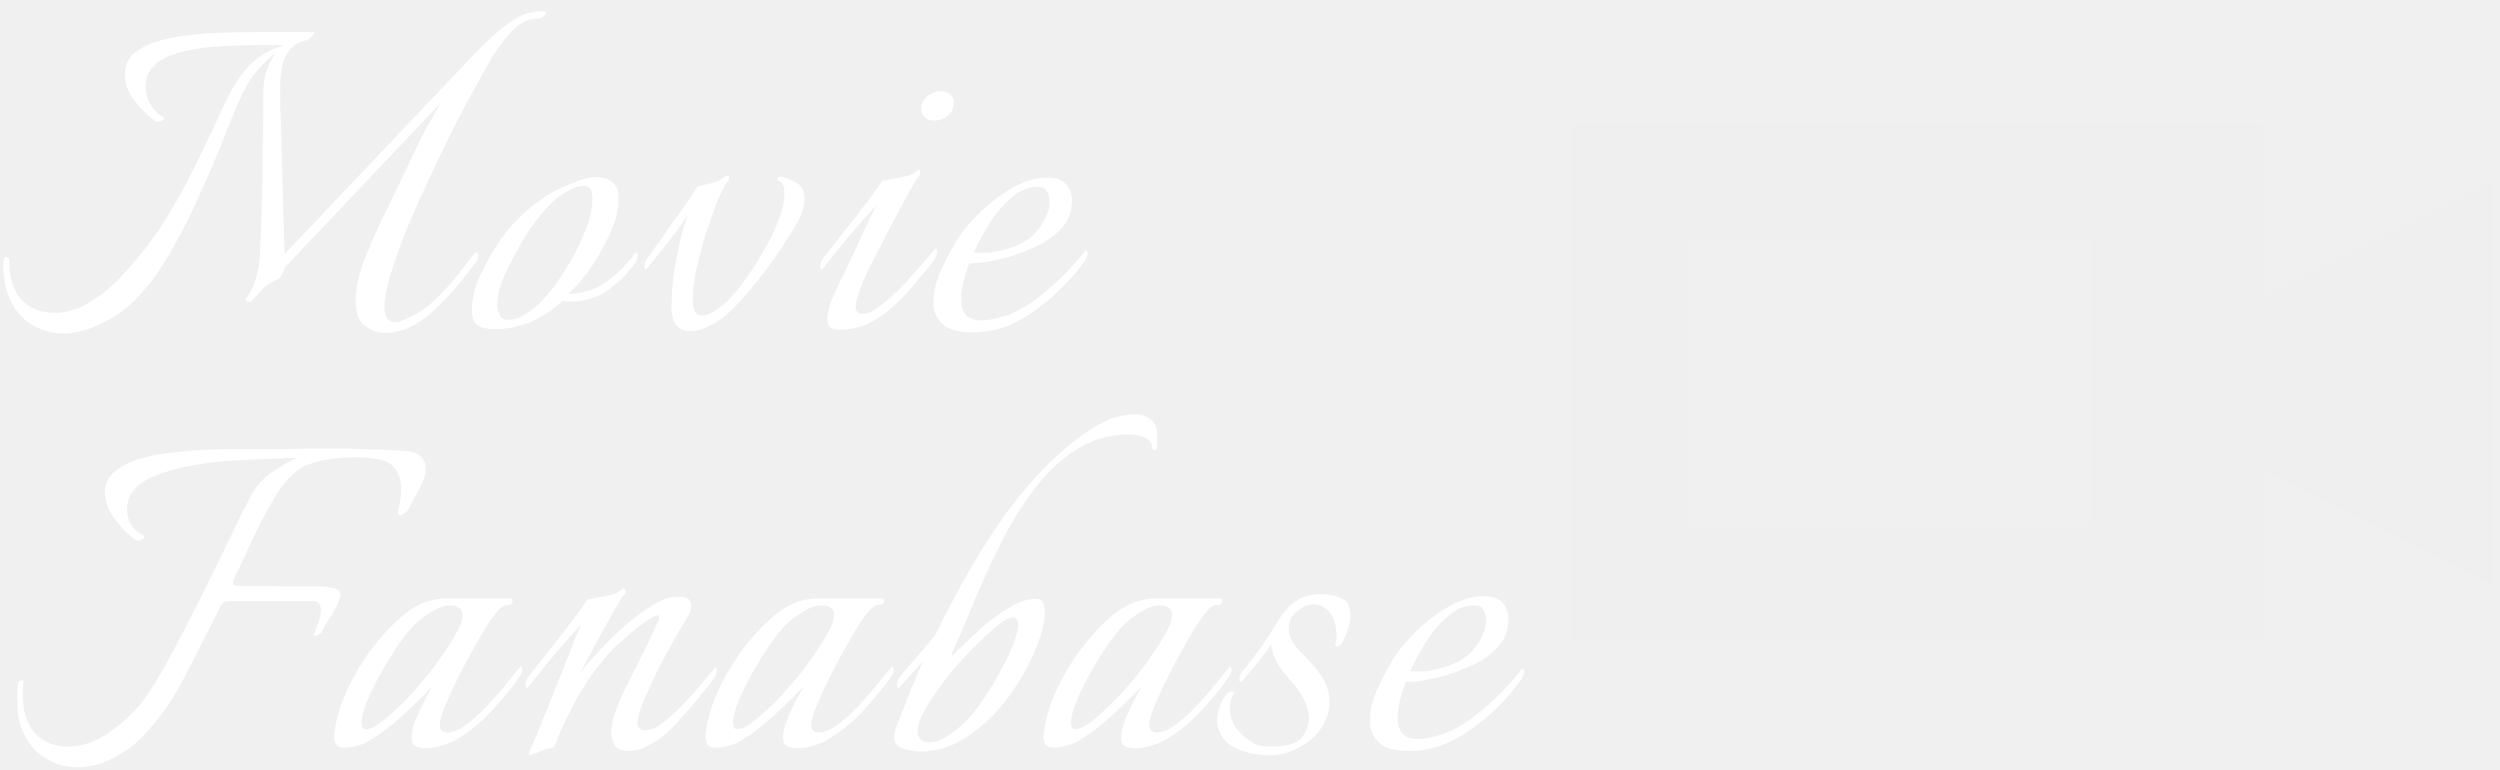
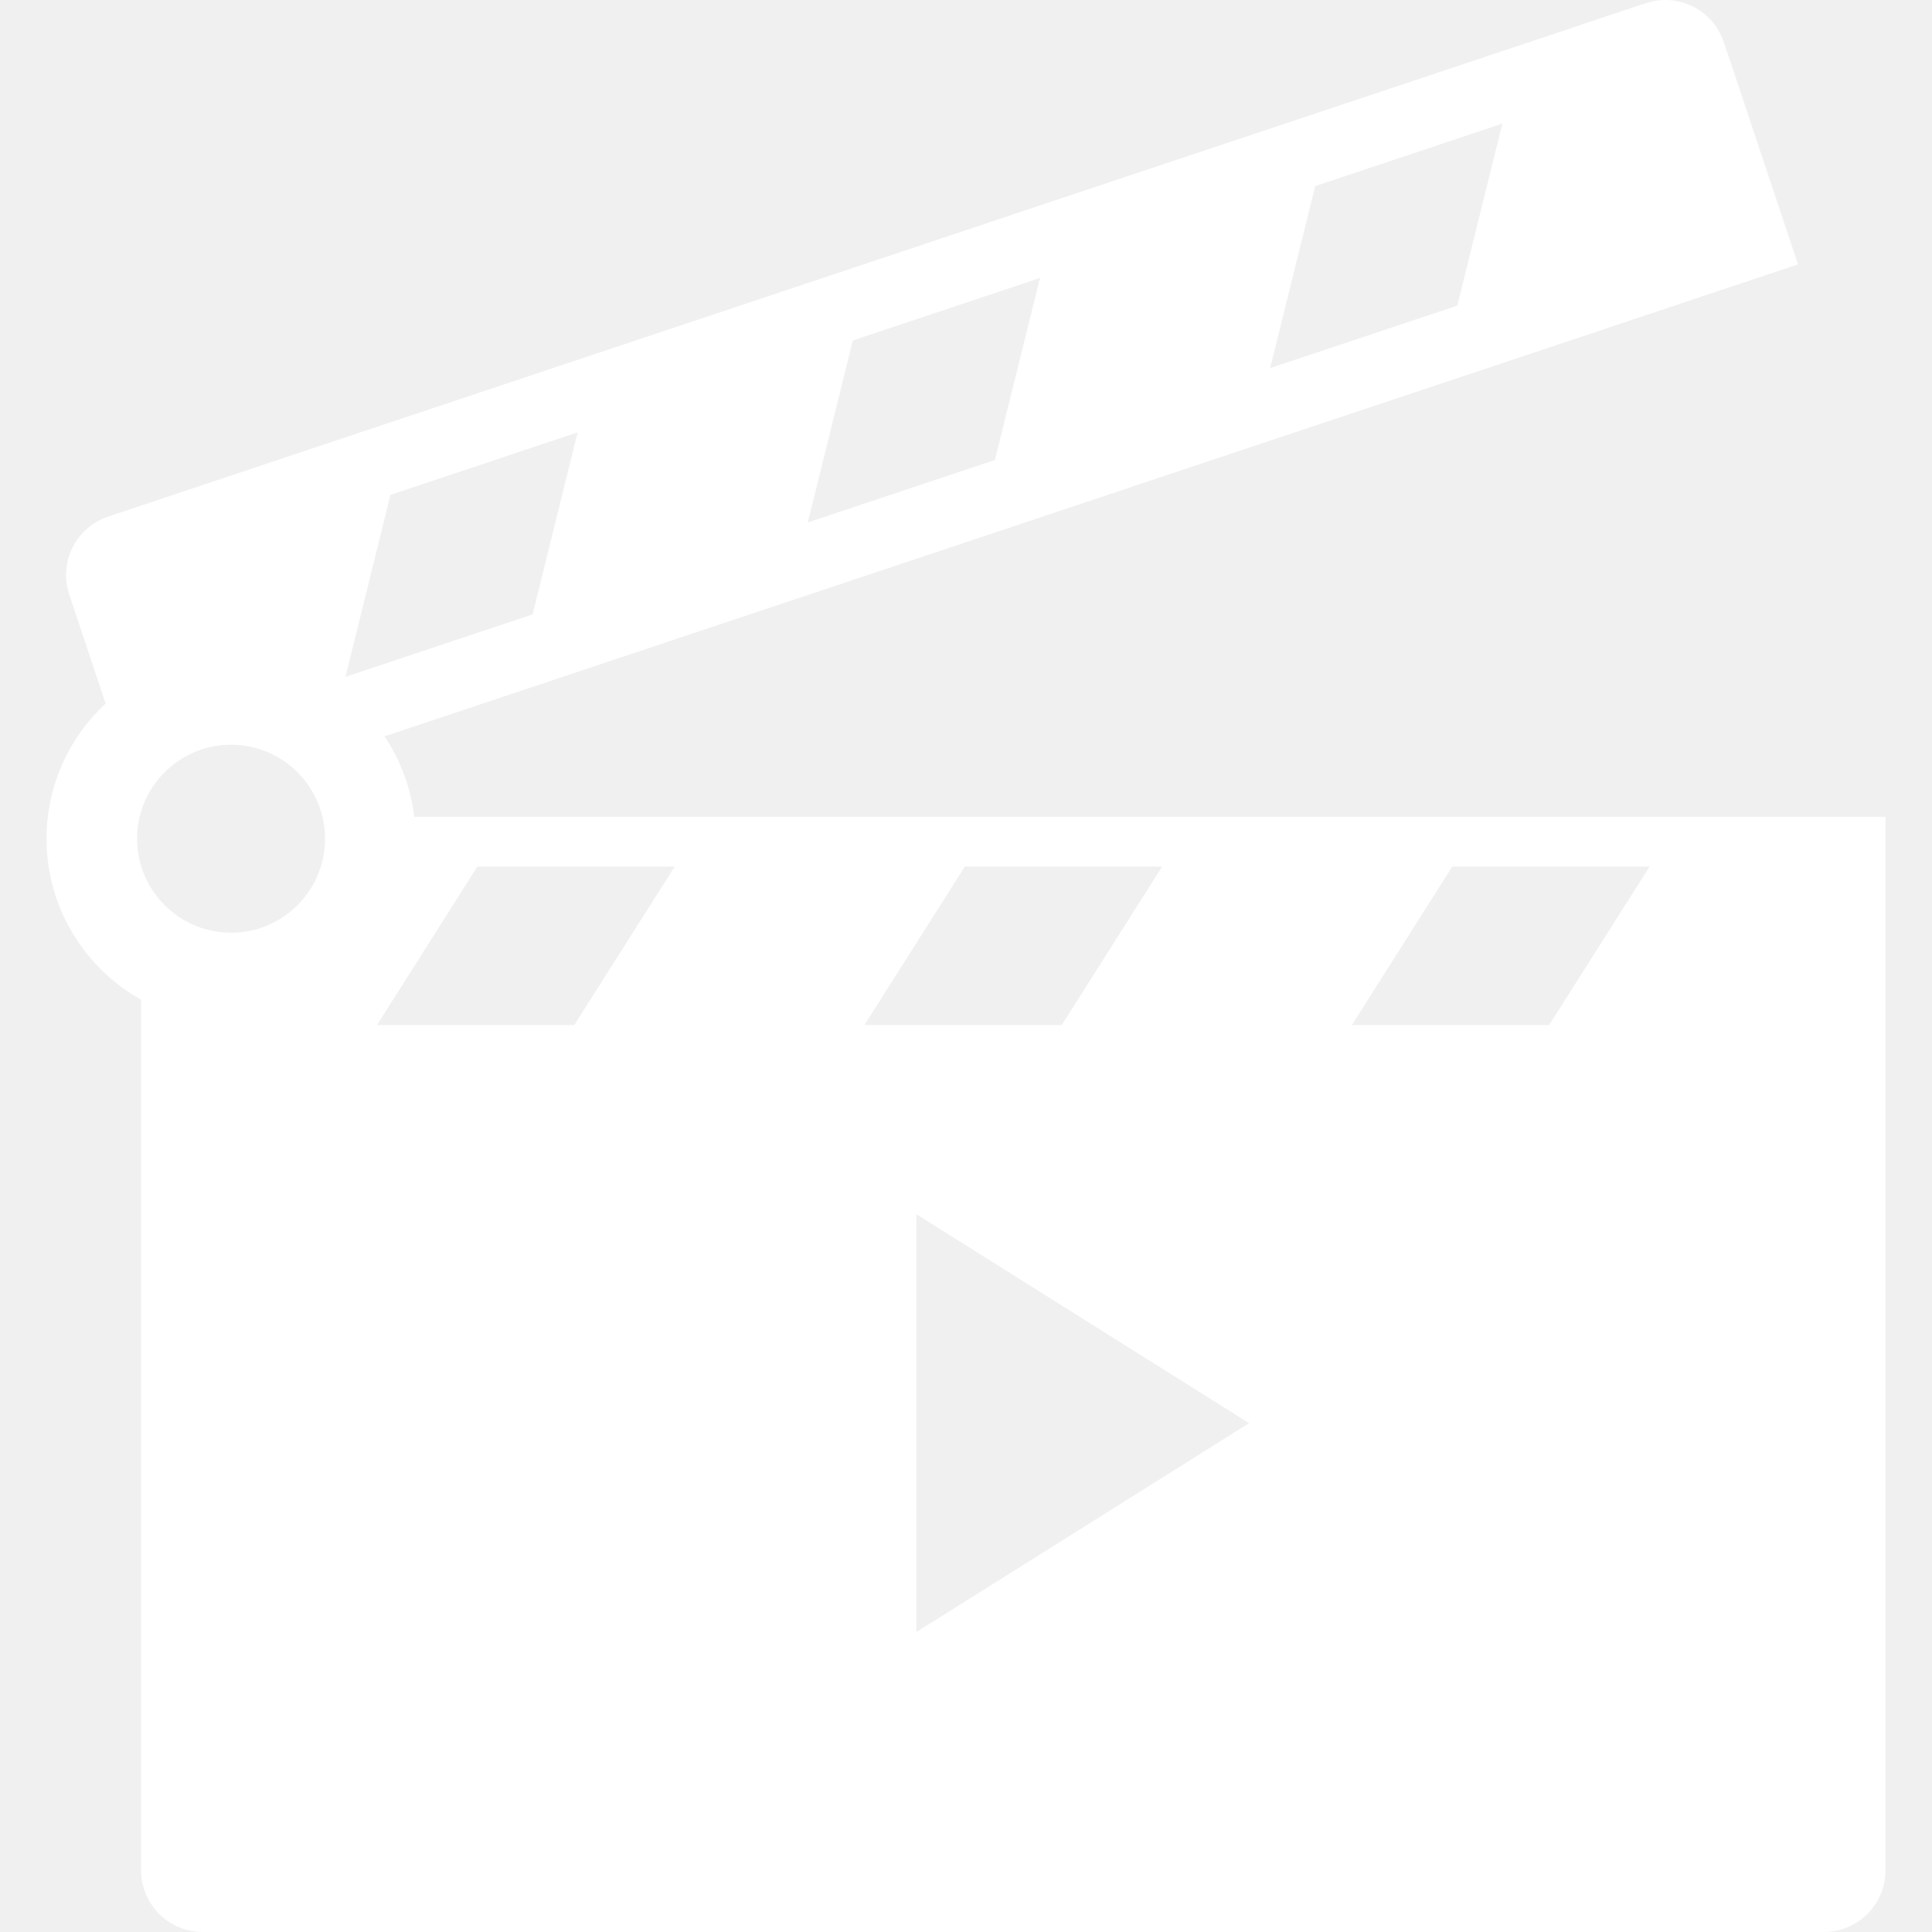
- <svg xmlns="http://www.w3.org/2000/svg" width="221" height="68" viewBox="0 0 221 68" fill="none">
-   <path d="M200.022 26.255V11H139V56.766H200.022V41.511L220.362 51.681V16.085L200.022 26.255ZM184.766 46.596H149.17V21.17H184.766V46.596Z" fill="#EFEFEF" />
-   <path d="M5.568 29.48C4.576 29.48 3.632 29.208 2.736 28.664C1.84 28.088 1.168 27.224 0.72 26.072C0.56 25.656 0.448 25.224 0.384 24.776C0.32 24.296 0.288 23.832 0.288 23.384C0.288 22.936 0.368 22.712 0.528 22.712C0.72 22.712 0.816 22.84 0.816 23.096C0.816 24.6 1.184 25.736 1.92 26.504C2.688 27.272 3.632 27.656 4.752 27.656C5.872 27.656 6.944 27.336 7.968 26.696C9.024 26.056 10 25.24 10.896 24.248C12.368 22.648 13.616 21.032 14.64 19.4C15.664 17.736 16.592 16.04 17.424 14.312C18.288 12.552 19.152 10.728 20.016 8.84C20.56 7.688 21.232 6.68 22.032 5.816C22.864 4.952 23.856 4.36 25.008 4.04L25.056 3.992H22.416C21.296 3.992 20.112 4.04 18.864 4.136C17.616 4.232 16.48 4.44 15.456 4.76C14.464 5.08 13.744 5.56 13.296 6.2C13.008 6.616 12.864 7.096 12.864 7.64C12.864 8.184 13.008 8.712 13.296 9.224C13.584 9.736 13.952 10.104 14.4 10.328C14.464 10.392 14.496 10.44 14.496 10.472C14.496 10.536 14.416 10.616 14.256 10.712C14.128 10.776 13.984 10.792 13.824 10.76C13.568 10.6 13.248 10.344 12.864 9.992C12.48 9.608 12.128 9.208 11.808 8.792C11.52 8.376 11.328 8.024 11.232 7.736C11.104 7.352 11.04 6.968 11.04 6.584C11.04 5.816 11.312 5.192 11.856 4.712C12.432 4.232 13.168 3.864 14.064 3.608C14.96 3.352 15.92 3.176 16.944 3.08C18 2.952 19.008 2.888 19.968 2.888C20.96 2.856 21.808 2.84 22.512 2.84H27.696C27.76 2.84 27.792 2.856 27.792 2.888C27.792 2.984 27.68 3.128 27.456 3.32C27.264 3.48 27.136 3.56 27.072 3.56C26.272 3.72 25.68 4.152 25.296 4.856C24.912 5.528 24.736 6.616 24.768 8.12C24.768 8.12 24.768 8.472 24.768 9.176C24.8 9.88 24.832 10.792 24.864 11.912C24.896 13.032 24.928 14.232 24.96 15.512C24.992 16.792 25.024 18.024 25.056 19.208C25.088 20.392 25.12 21.384 25.152 22.184V22.472L41.808 4.904C42.864 3.784 43.904 2.84 44.928 2.072C45.984 1.272 47.072 0.92 48.192 1.016C48.224 1.016 48.24 1.032 48.24 1.064C48.272 1.064 48.288 1.064 48.288 1.064C48.288 1.16 48.224 1.272 48.096 1.4C47.968 1.528 47.824 1.608 47.664 1.64C46.832 1.608 46.08 1.928 45.408 2.6C44.736 3.272 44.112 4.072 43.536 5C43.248 5.48 42.816 6.248 42.24 7.304C41.664 8.328 41.008 9.544 40.272 10.952C39.568 12.36 38.848 13.848 38.112 15.416C37.376 16.984 36.688 18.52 36.048 20.024C35.44 21.528 34.944 22.904 34.56 24.152C34.176 25.368 33.984 26.36 33.984 27.128C33.984 28.024 34.288 28.472 34.896 28.472C35.152 28.472 35.424 28.408 35.712 28.28C36.128 28.12 36.592 27.88 37.104 27.56C37.616 27.24 38.08 26.872 38.496 26.456C39.328 25.656 40.064 24.84 40.704 24.008C41.344 23.144 41.728 22.648 41.856 22.52C41.952 22.392 42.032 22.328 42.096 22.328C42.224 22.328 42.288 22.424 42.288 22.616C42.288 22.808 42.224 22.984 42.096 23.144C41.84 23.464 41.408 24.024 40.8 24.824C40.192 25.592 39.472 26.376 38.64 27.176C37.84 27.976 36.976 28.584 36.048 29C35.76 29.128 35.456 29.224 35.136 29.288C34.816 29.384 34.496 29.432 34.176 29.432C33.472 29.432 32.832 29.224 32.256 28.808C31.712 28.36 31.44 27.624 31.44 26.6C31.44 25.608 31.664 24.488 32.112 23.24C32.592 21.96 33.12 20.728 33.696 19.544C34.304 18.328 34.8 17.304 35.184 16.472C35.6 15.608 36.128 14.504 36.768 13.16C37.408 11.816 38.144 10.456 38.976 9.08L25.152 23.672C25.12 23.928 25.008 24.184 24.816 24.44C24.624 24.664 24.32 24.856 23.904 25.016C23.68 25.112 23.376 25.368 22.992 25.784C22.608 26.2 22.352 26.488 22.224 26.648C22.224 26.68 22.176 26.696 22.08 26.696C21.984 26.696 21.888 26.664 21.792 26.6C21.696 26.536 21.664 26.488 21.696 26.456C22.528 25.4 22.96 23.944 22.992 22.088L23.04 20.936C23.104 19.592 23.152 18.184 23.184 16.712C23.216 15.208 23.232 13.816 23.232 12.536C23.264 11.224 23.28 10.168 23.28 9.368C23.28 8.536 23.28 8.12 23.28 8.12C23.28 7.352 23.392 6.68 23.616 6.104C23.84 5.528 24.112 5.032 24.432 4.616C23.888 5.032 23.36 5.528 22.848 6.104C22.336 6.68 21.904 7.32 21.552 8.024C21.072 9.016 20.528 10.296 19.92 11.864C19.312 13.432 18.608 15.096 17.808 16.856C17.04 18.616 16.176 20.344 15.216 22.04C14.288 23.704 13.248 25.144 12.096 26.36C11.296 27.224 10.272 27.96 9.024 28.568C7.808 29.176 6.656 29.48 5.568 29.48ZM43.684 29.096C43.172 29.096 42.708 29 42.292 28.808C41.908 28.584 41.716 28.12 41.716 27.416C41.716 26.296 42.004 25.176 42.58 24.056C43.156 22.904 43.748 21.896 44.356 21.032C44.9 20.296 45.508 19.608 46.18 18.968C46.884 18.296 47.636 17.72 48.436 17.24C48.948 16.92 49.636 16.584 50.5 16.232C51.396 15.848 52.148 15.656 52.756 15.656C53.268 15.656 53.716 15.8 54.1 16.088C54.484 16.344 54.676 16.824 54.676 17.528C54.676 18.616 54.388 19.736 53.812 20.888C53.268 22.008 52.692 23 52.084 23.864C51.796 24.248 51.508 24.616 51.22 24.968C50.932 25.288 50.612 25.624 50.26 25.976C51.444 25.976 52.532 25.64 53.524 24.968C54.516 24.264 55.38 23.416 56.116 22.424L56.212 22.328C56.308 22.328 56.356 22.424 56.356 22.616C56.356 22.84 56.292 23.048 56.164 23.24C55.524 24.136 54.724 24.936 53.764 25.64C52.804 26.312 51.716 26.648 50.5 26.648C50.372 26.648 50.244 26.648 50.116 26.648C49.988 26.648 49.86 26.632 49.732 26.6C47.94 28.264 45.924 29.096 43.684 29.096ZM44.932 28.28C45.38 28.28 45.86 28.12 46.372 27.8C46.916 27.48 47.332 27.176 47.62 26.888C48.164 26.344 48.66 25.768 49.108 25.16C49.556 24.52 49.972 23.88 50.356 23.24C50.804 22.472 51.252 21.56 51.7 20.504C52.148 19.448 52.372 18.456 52.372 17.528C52.372 16.792 52.116 16.424 51.604 16.424C51.188 16.424 50.676 16.6 50.068 16.952C49.492 17.304 49.06 17.624 48.772 17.912C47.684 19.032 46.772 20.248 46.036 21.56C45.62 22.296 45.172 23.16 44.692 24.152C44.212 25.144 43.972 26.056 43.972 26.888C43.972 27.016 43.972 27.144 43.972 27.272C44.004 27.368 44.036 27.48 44.068 27.608C44.196 28.056 44.484 28.28 44.932 28.28ZM60.995 29.288C60.547 29.288 60.163 29.128 59.843 28.808C59.523 28.488 59.363 27.928 59.363 27.128C59.363 26.424 59.411 25.592 59.507 24.632C59.635 23.672 59.811 22.696 60.035 21.704C60.259 20.68 60.515 19.784 60.803 19.016C60.259 19.816 59.651 20.648 58.979 21.512C58.307 22.344 57.747 23.048 57.299 23.624C57.203 23.752 57.123 23.816 57.059 23.816C56.995 23.816 56.963 23.736 56.963 23.576C56.963 23.32 57.043 23.08 57.203 22.856C57.875 21.928 58.627 20.872 59.459 19.688C60.323 18.504 61.059 17.432 61.667 16.472C62.019 16.408 62.435 16.312 62.915 16.184C63.427 16.056 63.795 15.88 64.019 15.656C64.179 15.56 64.275 15.512 64.307 15.512C64.403 15.512 64.451 15.576 64.451 15.704C64.451 15.8 64.403 15.912 64.307 16.04C64.019 16.456 63.699 17.096 63.347 17.96C63.027 18.824 62.691 19.784 62.339 20.84C62.019 21.896 61.747 22.936 61.523 23.96C61.331 24.952 61.235 25.8 61.235 26.504C61.235 27.016 61.315 27.384 61.475 27.608C61.635 27.8 61.843 27.896 62.099 27.896C62.451 27.896 62.867 27.72 63.347 27.368C63.859 27.016 64.291 26.648 64.643 26.264C65.091 25.784 65.587 25.144 66.131 24.344C66.707 23.544 67.235 22.696 67.715 21.8C68.227 20.904 68.611 20.088 68.867 19.352C69.059 18.84 69.187 18.408 69.251 18.056C69.315 17.672 69.347 17.368 69.347 17.144C69.347 16.76 69.299 16.488 69.203 16.328C69.107 16.168 69.027 16.072 68.963 16.04C68.771 15.976 68.675 15.896 68.675 15.8C68.675 15.736 68.739 15.688 68.867 15.656C68.995 15.592 69.123 15.592 69.251 15.656C69.667 15.784 70.083 15.976 70.499 16.232C70.915 16.456 71.123 16.904 71.123 17.576C71.123 17.736 71.107 17.928 71.075 18.152C71.043 18.344 70.979 18.568 70.883 18.824C70.691 19.336 70.291 20.056 69.683 20.984C69.107 21.912 68.435 22.888 67.667 23.912C66.899 24.936 66.131 25.864 65.363 26.696C64.595 27.528 63.923 28.12 63.347 28.472C62.963 28.696 62.563 28.888 62.147 29.048C61.731 29.208 61.347 29.288 60.995 29.288ZM82.592 10.664C82.144 10.664 81.824 10.52 81.632 10.232C81.504 10.072 81.44 9.864 81.44 9.608C81.44 9.096 81.68 8.68 82.16 8.36C82.512 8.168 82.832 8.072 83.12 8.072C83.6 8.072 83.936 8.216 84.128 8.504C84.256 8.664 84.32 8.872 84.32 9.128C84.32 9.64 84.064 10.056 83.552 10.376C83.264 10.568 82.944 10.664 82.592 10.664ZM74.24 29.144C73.92 29.144 73.648 29.08 73.424 28.952C73.232 28.824 73.136 28.584 73.136 28.232C73.136 27.784 73.248 27.256 73.472 26.648C73.728 26.04 74 25.432 74.288 24.824C74.608 24.216 74.848 23.72 75.008 23.336C75.232 22.888 75.504 22.312 75.824 21.608C76.176 20.872 76.496 20.184 76.784 19.544C77.104 18.872 77.328 18.408 77.456 18.152C77.008 18.632 76.464 19.24 75.824 19.976C75.216 20.68 74.64 21.368 74.096 22.04C73.552 22.712 73.136 23.24 72.848 23.624C72.752 23.752 72.672 23.816 72.608 23.816C72.544 23.816 72.512 23.736 72.512 23.576C72.512 23.32 72.592 23.08 72.752 22.856C73.36 22.088 74.032 21.224 74.768 20.264C75.536 19.304 76.224 18.424 76.832 17.624C77.44 16.792 77.824 16.248 77.984 15.992C78.336 15.928 78.848 15.832 79.52 15.704C80.224 15.576 80.704 15.4 80.96 15.176C81.056 15.08 81.152 15.032 81.248 15.032C81.312 15.032 81.344 15.096 81.344 15.224C81.376 15.32 81.344 15.432 81.248 15.56C81.056 15.784 80.72 16.328 80.24 17.192C79.76 18.056 79.248 19.016 78.704 20.072C78.192 21.096 77.712 22.024 77.264 22.856C76.816 23.72 76.432 24.552 76.112 25.352C75.792 26.152 75.632 26.728 75.632 27.08C75.632 27.528 75.856 27.752 76.304 27.752C76.72 27.752 77.248 27.496 77.888 26.984C78.56 26.472 79.232 25.864 79.904 25.16C80.576 24.424 81.168 23.752 81.68 23.144C81.84 22.952 82.032 22.728 82.256 22.472C82.512 22.184 82.672 22.008 82.736 21.944C82.8 22.008 82.832 22.12 82.832 22.28C82.8 22.504 82.72 22.728 82.592 22.952C82.464 23.144 82.336 23.32 82.208 23.48C81.536 24.312 80.8 25.176 80 26.072C79.2 26.936 78.32 27.672 77.36 28.28C76.4 28.856 75.36 29.144 74.24 29.144ZM86.019 29.384C84.707 29.384 83.795 29.128 83.283 28.616C82.771 28.104 82.515 27.48 82.515 26.744C82.515 25.816 82.755 24.824 83.235 23.768C83.747 22.712 84.227 21.816 84.675 21.08C85.187 20.312 85.875 19.512 86.739 18.68C87.603 17.848 88.547 17.144 89.571 16.568C90.595 15.992 91.587 15.704 92.547 15.704C93.379 15.704 93.955 15.912 94.275 16.328C94.595 16.712 94.755 17.176 94.755 17.72C94.755 18.712 94.451 19.528 93.843 20.168C93.267 20.808 92.547 21.336 91.683 21.752C90.819 22.136 89.987 22.456 89.187 22.712C88.707 22.84 88.147 22.968 87.507 23.096C86.867 23.224 86.259 23.288 85.683 23.288C85.459 23.864 85.283 24.424 85.155 24.968C85.027 25.512 84.963 26.008 84.963 26.456C84.963 27 85.091 27.448 85.347 27.8C85.635 28.152 86.099 28.328 86.739 28.328C86.995 28.328 87.299 28.296 87.651 28.232C88.003 28.168 88.387 28.072 88.803 27.944C89.763 27.624 90.707 27.112 91.635 26.408C92.563 25.704 93.411 24.952 94.179 24.152C94.979 23.32 95.587 22.632 96.003 22.088C96.099 22.184 96.147 22.296 96.147 22.424C96.147 22.584 96.035 22.84 95.811 23.192C95.171 24.088 94.339 25.016 93.315 25.976C92.291 26.936 91.155 27.752 89.907 28.424C88.659 29.064 87.363 29.384 86.019 29.384ZM86.067 22.328C86.483 22.36 86.947 22.36 87.459 22.328C88.003 22.264 88.531 22.152 89.043 21.992C90.355 21.608 91.299 21 91.875 20.168C92.483 19.304 92.787 18.536 92.787 17.864C92.787 17.48 92.707 17.16 92.547 16.904C92.387 16.648 92.131 16.52 91.779 16.52C90.851 16.52 90.019 16.872 89.283 17.576C88.547 18.248 87.907 19.032 87.363 19.928C86.819 20.824 86.387 21.624 86.067 22.328ZM6.768 67.824C5.776 67.824 4.832 67.536 3.936 66.96C3.04 66.416 2.368 65.568 1.92 64.416C1.76 64 1.648 63.552 1.584 63.072C1.552 62.592 1.536 62.128 1.536 61.68V61.056C1.536 60.832 1.552 60.624 1.584 60.432C1.648 60.24 1.776 60.144 1.968 60.144C2.032 60.144 2.064 60.176 2.064 60.24C2.064 60.432 2.048 60.624 2.016 60.816C2.016 61.008 2.016 61.2 2.016 61.392C2.016 62.896 2.384 64.048 3.12 64.848C3.888 65.616 4.832 66 5.952 66C7.072 66 8.16 65.68 9.216 65.04C10.272 64.368 11.248 63.536 12.144 62.544C12.656 62 13.232 61.184 13.872 60.096C14.544 58.976 15.232 57.728 15.936 56.352C16.672 54.944 17.408 53.504 18.144 52.032C18.88 50.528 19.584 49.088 20.256 47.712C20.928 46.304 21.536 45.072 22.08 44.016C22.592 43.024 23.28 42.24 24.144 41.664C25.008 41.088 25.744 40.688 26.352 40.464C26.128 40.464 25.648 40.48 24.912 40.512C24.208 40.544 23.456 40.576 22.656 40.608C21.856 40.64 21.216 40.672 20.736 40.704C19.52 40.768 18.288 40.912 17.04 41.136C15.792 41.36 14.688 41.664 13.728 42.048C12.768 42.432 12.08 42.928 11.664 43.536C11.376 43.952 11.232 44.432 11.232 44.976C11.232 46.064 11.712 46.848 12.672 47.328C12.736 47.392 12.768 47.424 12.768 47.424C12.768 47.52 12.688 47.616 12.528 47.712C12.368 47.776 12.208 47.792 12.048 47.76C11.792 47.6 11.472 47.344 11.088 46.992C10.736 46.608 10.4 46.208 10.08 45.792C9.792 45.376 9.6 45.024 9.504 44.736C9.344 44.256 9.264 43.872 9.264 43.584C9.264 42.816 9.552 42.192 10.128 41.712C10.704 41.2 11.456 40.816 12.384 40.56C13.312 40.272 14.304 40.08 15.36 39.984C16.416 39.856 17.44 39.776 18.432 39.744C19.424 39.712 20.272 39.696 20.976 39.696C22.608 39.696 24.064 39.696 25.344 39.696C26.656 39.664 27.856 39.648 28.944 39.648C30.064 39.648 31.136 39.664 32.16 39.696C33.216 39.728 34.32 39.776 35.472 39.84C36.304 39.872 36.864 40.032 37.152 40.32C37.472 40.608 37.632 40.96 37.632 41.376C37.632 41.92 37.456 42.512 37.104 43.152C36.752 43.792 36.432 44.384 36.144 44.928C36.016 45.184 35.808 45.376 35.52 45.504C35.232 45.6 35.12 45.504 35.184 45.216C35.248 44.928 35.312 44.624 35.376 44.304C35.44 43.952 35.472 43.616 35.472 43.296C35.472 42.72 35.36 42.208 35.136 41.76C34.912 41.28 34.528 40.944 33.984 40.752C33.664 40.624 33.28 40.544 32.832 40.512C32.384 40.448 31.904 40.416 31.392 40.416C30.432 40.416 29.472 40.512 28.512 40.704C27.552 40.896 26.8 41.2 26.256 41.616C25.584 42.128 24.896 42.96 24.192 44.112C23.52 45.264 22.88 46.496 22.272 47.808C21.664 49.12 21.12 50.272 20.64 51.264C20.608 51.328 20.592 51.424 20.592 51.552C20.592 51.712 20.736 51.792 21.024 51.792C21.472 51.792 22.096 51.792 22.896 51.792C23.728 51.792 24.592 51.808 25.488 51.84C26.384 51.84 27.152 51.84 27.792 51.84C28.496 51.84 29.056 51.888 29.472 51.984C29.888 52.048 30.096 52.256 30.096 52.608C30.096 52.736 30.016 52.992 29.856 53.376C29.632 53.888 29.376 54.336 29.088 54.72C28.832 55.072 28.624 55.44 28.464 55.824C28.432 55.952 28.288 56.064 28.032 56.16C27.776 56.256 27.68 56.24 27.744 56.112C27.872 55.824 28 55.472 28.128 55.056C28.288 54.608 28.368 54.224 28.368 53.904C28.368 53.392 28.144 53.136 27.696 53.136H20.208C19.92 53.136 19.696 53.264 19.536 53.52C18.608 55.376 17.6 57.36 16.512 59.472C15.456 61.584 14.224 63.392 12.816 64.896C12.016 65.76 11.088 66.464 10.032 67.008C8.976 67.552 7.888 67.824 6.768 67.824ZM37.538 66.144C37.218 66.144 36.946 66.08 36.721 65.952C36.498 65.824 36.386 65.584 36.386 65.232C36.386 64.784 36.498 64.272 36.721 63.696C36.946 63.12 37.202 62.56 37.489 62.016C37.778 61.44 38.033 60.976 38.258 60.624C37.138 61.808 35.969 62.928 34.754 63.984C34.145 64.496 33.474 64.976 32.737 65.424C32.002 65.872 31.218 66.096 30.386 66.096C30.066 66.096 29.841 66 29.713 65.808C29.585 65.584 29.521 65.328 29.521 65.04C29.521 64.88 29.538 64.768 29.57 64.704C29.73 63.456 30.13 62.16 30.77 60.816C31.41 59.472 32.194 58.208 33.121 57.024C34.05 55.84 34.993 54.88 35.953 54.144C37.041 53.312 38.242 52.896 39.553 52.896H45.074C45.233 52.896 45.313 52.96 45.313 53.088C45.313 53.344 45.169 53.472 44.882 53.472C44.562 53.472 44.242 53.68 43.922 54.096C43.602 54.48 43.361 54.8 43.202 55.056C42.977 55.408 42.626 56 42.145 56.832C41.666 57.664 41.169 58.576 40.657 59.568C40.178 60.528 39.761 61.424 39.41 62.256C39.057 63.088 38.882 63.696 38.882 64.08C38.882 64.528 39.105 64.752 39.553 64.752C40.033 64.752 40.578 64.528 41.185 64.08C41.794 63.632 42.401 63.088 43.01 62.448C43.65 61.776 44.225 61.12 44.737 60.48C45.282 59.808 45.714 59.28 46.033 58.896C46.225 59.088 46.209 59.36 45.986 59.712C45.794 60.032 45.617 60.288 45.458 60.48C44.818 61.312 44.081 62.176 43.249 63.072C42.417 63.936 41.505 64.672 40.514 65.28C39.553 65.856 38.562 66.144 37.538 66.144ZM32.353 64.464C32.737 64.464 33.266 64.192 33.938 63.648C34.642 63.072 35.394 62.368 36.194 61.536C36.993 60.672 37.745 59.776 38.45 58.848C39.154 57.888 39.73 57.024 40.178 56.256C40.657 55.456 40.898 54.848 40.898 54.432C40.898 54.08 40.785 53.84 40.562 53.712C40.37 53.584 40.114 53.52 39.794 53.52C39.282 53.52 38.721 53.712 38.114 54.096C37.538 54.448 37.074 54.8 36.721 55.152C36.337 55.504 35.873 56.064 35.33 56.832C34.818 57.568 34.306 58.384 33.794 59.28C33.282 60.176 32.849 61.04 32.498 61.872C32.145 62.704 31.97 63.376 31.97 63.888C31.97 64.272 32.097 64.464 32.353 64.464ZM46.847 66.72C46.719 66.72 46.719 66.576 46.847 66.288C47.007 66 47.151 65.68 47.279 65.328C47.439 64.976 47.599 64.592 47.759 64.176C48.079 63.408 48.431 62.544 48.815 61.584C49.199 60.624 49.567 59.696 49.919 58.8C50.271 57.872 50.575 57.088 50.831 56.448C51.119 55.776 51.311 55.344 51.407 55.152C50.959 55.632 50.415 56.24 49.775 56.976C49.167 57.68 48.591 58.368 48.047 59.04C47.503 59.712 47.087 60.24 46.799 60.624C46.703 60.752 46.623 60.816 46.559 60.816C46.495 60.816 46.463 60.736 46.463 60.576C46.463 60.32 46.543 60.08 46.703 59.856C47.311 59.088 47.983 58.224 48.719 57.264C49.487 56.304 50.175 55.424 50.783 54.624C51.391 53.792 51.775 53.248 51.935 52.992C52.287 52.928 52.799 52.832 53.471 52.704C54.175 52.576 54.655 52.4 54.911 52.176C55.007 52.08 55.103 52.032 55.199 52.032C55.263 52.032 55.295 52.096 55.295 52.224C55.327 52.32 55.295 52.432 55.199 52.56C55.007 52.784 54.671 53.312 54.191 54.144C53.743 54.944 53.247 55.84 52.703 56.832C52.191 57.824 51.711 58.72 51.263 59.52C51.647 59.008 52.063 58.512 52.511 58.032C52.959 57.552 53.391 57.088 53.807 56.64C54.191 56.256 54.719 55.776 55.391 55.2C56.063 54.624 56.767 54.096 57.503 53.616C58.239 53.136 58.879 52.864 59.423 52.8C59.551 52.768 59.663 52.752 59.759 52.752C59.887 52.752 59.983 52.752 60.047 52.752C60.751 52.752 61.103 53.008 61.103 53.52C61.103 53.904 60.895 54.416 60.479 55.056C60.255 55.408 59.903 56 59.423 56.832C58.975 57.632 58.511 58.512 58.031 59.472C57.583 60.4 57.183 61.28 56.831 62.112C56.511 62.912 56.351 63.504 56.351 63.888C56.351 64.336 56.575 64.56 57.023 64.56C57.567 64.56 58.159 64.288 58.799 63.744C59.471 63.2 60.191 62.512 60.959 61.68C61.727 60.816 62.495 59.904 63.263 58.944C63.327 59.008 63.359 59.12 63.359 59.28C63.359 59.504 63.279 59.728 63.119 59.952C62.991 60.144 62.863 60.32 62.735 60.48C62.415 60.896 61.983 61.424 61.439 62.064C60.927 62.672 60.399 63.28 59.855 63.888C59.311 64.464 58.815 64.928 58.367 65.28C58.047 65.504 57.631 65.744 57.119 66C56.607 66.256 56.095 66.384 55.583 66.384C55.007 66.384 54.607 66.24 54.383 65.952C54.159 65.632 54.047 65.248 54.047 64.8C54.047 64.288 54.143 63.744 54.335 63.168C54.527 62.592 54.735 62.048 54.959 61.536C55.215 60.992 55.407 60.592 55.535 60.336C56.111 59.216 56.639 58.16 57.119 57.168C57.599 56.176 57.935 55.472 58.127 55.056C58.223 54.864 58.271 54.704 58.271 54.576C58.271 54.352 58.095 54.336 57.743 54.528C57.391 54.72 56.959 55.008 56.447 55.392C55.967 55.776 55.519 56.16 55.103 56.544C54.687 56.896 54.415 57.136 54.287 57.264C53.103 58.512 52.063 59.904 51.167 61.44C50.303 62.944 49.567 64.496 48.959 66.096C48.543 66.128 48.127 66.24 47.711 66.432C47.295 66.624 47.007 66.72 46.847 66.72ZM70.371 66.144C70.051 66.144 69.779 66.08 69.555 65.952C69.331 65.824 69.219 65.584 69.219 65.232C69.219 64.784 69.331 64.272 69.555 63.696C69.779 63.12 70.035 62.56 70.323 62.016C70.611 61.44 70.867 60.976 71.091 60.624C69.971 61.808 68.803 62.928 67.587 63.984C66.979 64.496 66.307 64.976 65.571 65.424C64.835 65.872 64.051 66.096 63.219 66.096C62.899 66.096 62.675 66 62.547 65.808C62.419 65.584 62.355 65.328 62.355 65.04C62.355 64.88 62.371 64.768 62.403 64.704C62.563 63.456 62.963 62.16 63.603 60.816C64.243 59.472 65.027 58.208 65.955 57.024C66.883 55.84 67.827 54.88 68.787 54.144C69.875 53.312 71.075 52.896 72.387 52.896H77.907C78.067 52.896 78.147 52.96 78.147 53.088C78.147 53.344 78.003 53.472 77.715 53.472C77.395 53.472 77.075 53.68 76.755 54.096C76.435 54.48 76.195 54.8 76.035 55.056C75.811 55.408 75.459 56 74.979 56.832C74.499 57.664 74.003 58.576 73.491 59.568C73.011 60.528 72.595 61.424 72.243 62.256C71.891 63.088 71.715 63.696 71.715 64.08C71.715 64.528 71.939 64.752 72.387 64.752C72.867 64.752 73.411 64.528 74.019 64.08C74.627 63.632 75.235 63.088 75.843 62.448C76.483 61.776 77.059 61.12 77.571 60.48C78.115 59.808 78.547 59.28 78.867 58.896C79.059 59.088 79.043 59.36 78.819 59.712C78.627 60.032 78.451 60.288 78.291 60.48C77.651 61.312 76.915 62.176 76.083 63.072C75.251 63.936 74.339 64.672 73.347 65.28C72.387 65.856 71.395 66.144 70.371 66.144ZM65.187 64.464C65.571 64.464 66.099 64.192 66.771 63.648C67.475 63.072 68.227 62.368 69.027 61.536C69.827 60.672 70.579 59.776 71.283 58.848C71.987 57.888 72.563 57.024 73.011 56.256C73.491 55.456 73.731 54.848 73.731 54.432C73.731 54.08 73.619 53.84 73.395 53.712C73.203 53.584 72.947 53.52 72.627 53.52C72.115 53.52 71.555 53.712 70.947 54.096C70.371 54.448 69.907 54.8 69.555 55.152C69.171 55.504 68.707 56.064 68.163 56.832C67.651 57.568 67.139 58.384 66.627 59.28C66.115 60.176 65.683 61.04 65.331 61.872C64.979 62.704 64.803 63.376 64.803 63.888C64.803 64.272 64.931 64.464 65.187 64.464ZM81.408 66.432C80.992 66.432 80.496 66.352 79.92 66.192C79.344 66.064 79.056 65.712 79.056 65.136C79.056 64.912 79.104 64.656 79.2 64.368C79.296 64.08 79.392 63.824 79.488 63.6C79.808 62.768 80.144 61.92 80.496 61.056C80.848 60.192 81.216 59.312 81.6 58.416C81.184 58.896 80.784 59.344 80.4 59.76C80.048 60.144 79.792 60.432 79.632 60.624C79.536 60.752 79.456 60.816 79.392 60.816C79.328 60.816 79.296 60.736 79.296 60.576C79.296 60.32 79.376 60.08 79.536 59.856C79.984 59.28 80.496 58.672 81.072 58.032C81.648 57.392 82.208 56.72 82.752 56.016C84.096 53.2 85.6 50.48 87.264 47.856C88.928 45.2 90.8 42.848 92.88 40.8C93.52 40.192 94.24 39.568 95.04 38.928C95.84 38.288 96.688 37.744 97.584 37.296C98.512 36.848 99.424 36.624 100.32 36.624C100.8 36.624 101.232 36.752 101.616 37.008C102.032 37.264 102.256 37.664 102.288 38.208V39.6C102.288 39.728 102.192 39.792 102 39.792C101.904 39.792 101.856 39.76 101.856 39.696C101.856 39.184 101.632 38.848 101.184 38.688C100.736 38.496 100.288 38.4 99.84 38.4C98.08 38.4 96.496 38.864 95.088 39.792C93.68 40.688 92.432 41.872 91.344 43.344C90.256 44.784 89.28 46.384 88.416 48.144C87.552 49.872 86.768 51.584 86.064 53.28C85.392 54.944 84.752 56.432 84.144 57.744C84.144 57.744 84.144 57.776 84.144 57.84C84.144 57.904 84.16 57.936 84.192 57.936C84.224 57.936 84.48 57.696 84.96 57.216C85.472 56.704 86.096 56.112 86.832 55.44C87.6 54.768 88.4 54.192 89.232 53.712C90.064 53.2 90.832 52.944 91.536 52.944C91.888 52.944 92.112 53.072 92.208 53.328C92.304 53.552 92.352 53.808 92.352 54.096V54.528C92.192 55.712 91.776 56.992 91.104 58.368C90.464 59.744 89.632 61.056 88.608 62.304C87.616 63.52 86.496 64.512 85.248 65.28C84.032 66.048 82.752 66.432 81.408 66.432ZM82.176 65.616C82.688 65.616 83.232 65.424 83.808 65.04C84.416 64.624 84.88 64.256 85.2 63.936C85.584 63.584 86.048 63.04 86.592 62.304C87.136 61.536 87.664 60.704 88.176 59.808C88.688 58.912 89.12 58.048 89.472 57.216C89.824 56.384 90 55.712 90 55.2C90 55.04 89.968 54.896 89.904 54.768C89.84 54.64 89.728 54.576 89.568 54.576C89.28 54.576 88.896 54.752 88.416 55.104C87.968 55.456 87.472 55.888 86.928 56.4C86.416 56.88 85.936 57.36 85.488 57.84C85.072 58.288 84.768 58.624 84.576 58.848C84.224 59.232 83.776 59.792 83.232 60.528C82.688 61.264 82.192 62.016 81.744 62.784C81.328 63.52 81.12 64.144 81.12 64.656C81.12 65.296 81.472 65.616 82.176 65.616ZM100.251 66.144C99.931 66.144 99.659 66.08 99.435 65.952C99.211 65.824 99.099 65.584 99.099 65.232C99.099 64.784 99.211 64.272 99.435 63.696C99.659 63.12 99.915 62.56 100.203 62.016C100.491 61.44 100.747 60.976 100.971 60.624C99.851 61.808 98.683 62.928 97.467 63.984C96.859 64.496 96.187 64.976 95.451 65.424C94.715 65.872 93.931 66.096 93.099 66.096C92.779 66.096 92.555 66 92.427 65.808C92.299 65.584 92.235 65.328 92.235 65.04C92.235 64.88 92.251 64.768 92.283 64.704C92.443 63.456 92.843 62.16 93.483 60.816C94.123 59.472 94.907 58.208 95.835 57.024C96.763 55.84 97.707 54.88 98.667 54.144C99.755 53.312 100.955 52.896 102.267 52.896H107.787C107.947 52.896 108.027 52.96 108.027 53.088C108.027 53.344 107.883 53.472 107.595 53.472C107.275 53.472 106.955 53.68 106.635 54.096C106.315 54.48 106.075 54.8 105.915 55.056C105.691 55.408 105.339 56 104.859 56.832C104.379 57.664 103.883 58.576 103.371 59.568C102.891 60.528 102.475 61.424 102.123 62.256C101.771 63.088 101.595 63.696 101.595 64.08C101.595 64.528 101.819 64.752 102.267 64.752C102.747 64.752 103.291 64.528 103.899 64.08C104.507 63.632 105.115 63.088 105.723 62.448C106.363 61.776 106.939 61.12 107.451 60.48C107.995 59.808 108.427 59.28 108.747 58.896C108.939 59.088 108.923 59.36 108.699 59.712C108.507 60.032 108.331 60.288 108.171 60.48C107.531 61.312 106.795 62.176 105.963 63.072C105.131 63.936 104.219 64.672 103.227 65.28C102.267 65.856 101.275 66.144 100.251 66.144ZM95.067 64.464C95.451 64.464 95.979 64.192 96.651 63.648C97.355 63.072 98.107 62.368 98.907 61.536C99.707 60.672 100.459 59.776 101.163 58.848C101.867 57.888 102.443 57.024 102.891 56.256C103.371 55.456 103.611 54.848 103.611 54.432C103.611 54.08 103.499 53.84 103.275 53.712C103.083 53.584 102.827 53.52 102.507 53.52C101.995 53.52 101.435 53.712 100.827 54.096C100.251 54.448 99.787 54.8 99.435 55.152C99.051 55.504 98.587 56.064 98.043 56.832C97.531 57.568 97.019 58.384 96.507 59.28C95.995 60.176 95.563 61.04 95.211 61.872C94.859 62.704 94.683 63.376 94.683 63.888C94.683 64.272 94.811 64.464 95.067 64.464ZM112.152 66.768C111.576 66.768 110.968 66.688 110.328 66.528C109.688 66.368 109.112 66.112 108.6 65.76C108.12 65.376 107.8 64.864 107.64 64.224C107.608 64.128 107.592 63.984 107.592 63.792C107.592 63.344 107.688 62.848 107.88 62.304C108.104 61.76 108.376 61.376 108.696 61.152C108.824 61.088 108.92 61.088 108.984 61.152C109.08 61.216 109.096 61.28 109.032 61.344C109 61.44 108.952 61.568 108.888 61.728C108.824 61.856 108.776 62 108.744 62.16C108.648 62.992 108.824 63.728 109.272 64.368C109.464 64.624 109.688 64.864 109.944 65.088C110.232 65.312 110.504 65.504 110.76 65.664C110.984 65.792 111.256 65.888 111.576 65.952C111.896 65.984 112.216 66 112.536 66C113.048 66 113.544 65.936 114.024 65.808C114.504 65.68 114.856 65.472 115.08 65.184C115.496 64.672 115.704 64.096 115.704 63.456C115.704 62.976 115.576 62.464 115.32 61.92C115.064 61.376 114.664 60.8 114.12 60.192C113.768 59.808 113.432 59.392 113.112 58.944C112.792 58.496 112.584 58.016 112.488 57.504C112.456 57.408 112.424 57.312 112.392 57.216C112.392 57.12 112.392 57.024 112.392 56.928C111.976 57.536 111.544 58.112 111.096 58.656C110.68 59.168 110.312 59.616 109.992 60C109.864 60.192 109.752 60.288 109.656 60.288C109.592 60.288 109.56 60.224 109.56 60.096C109.56 59.808 109.688 59.504 109.944 59.184C110.2 58.896 110.488 58.544 110.808 58.128C111.128 57.68 111.384 57.328 111.576 57.072C112.12 56.272 112.52 55.648 112.776 55.2C113.064 54.72 113.368 54.288 113.688 53.904C114.04 53.488 114.472 53.152 114.984 52.896C115.528 52.64 116.088 52.512 116.664 52.512C117.336 52.512 117.944 52.624 118.488 52.848C119.064 53.04 119.368 53.552 119.4 54.384C119.4 54.768 119.32 55.168 119.16 55.584C119.032 55.968 118.888 56.336 118.728 56.688C118.632 56.88 118.488 57.024 118.296 57.12C118.136 57.184 118.056 57.152 118.056 57.024C118.056 56.896 118.072 56.752 118.104 56.592C118.136 56.432 118.152 56.288 118.152 56.16C118.152 55.616 118.056 55.136 117.864 54.72C117.704 54.272 117.464 53.952 117.144 53.76C116.824 53.536 116.488 53.424 116.136 53.424C115.624 53.424 115.128 53.632 114.648 54.048C114.168 54.432 113.928 54.944 113.928 55.584C113.928 55.648 113.928 55.728 113.928 55.824C113.928 55.92 113.944 56 113.976 56.064C114.104 56.576 114.488 57.152 115.128 57.792C115.768 58.432 116.264 58.992 116.616 59.472C117.224 60.304 117.528 61.152 117.528 62.016C117.528 62.88 117.272 63.68 116.76 64.416C116.28 65.12 115.624 65.68 114.792 66.096C113.992 66.544 113.112 66.768 112.152 66.768ZM124.604 66.384C123.292 66.384 122.38 66.128 121.868 65.616C121.356 65.104 121.1 64.48 121.1 63.744C121.1 62.816 121.34 61.824 121.82 60.768C122.332 59.712 122.812 58.816 123.26 58.08C123.772 57.312 124.46 56.512 125.324 55.68C126.188 54.848 127.132 54.144 128.156 53.568C129.18 52.992 130.172 52.704 131.132 52.704C131.964 52.704 132.54 52.912 132.86 53.328C133.18 53.712 133.34 54.176 133.34 54.72C133.34 55.712 133.036 56.528 132.428 57.168C131.852 57.808 131.132 58.336 130.268 58.752C129.404 59.136 128.572 59.456 127.772 59.712C127.292 59.84 126.732 59.968 126.092 60.096C125.452 60.224 124.844 60.288 124.268 60.288C124.044 60.864 123.868 61.424 123.74 61.968C123.612 62.512 123.548 63.008 123.548 63.456C123.548 64 123.676 64.448 123.932 64.8C124.22 65.152 124.684 65.328 125.324 65.328C125.58 65.328 125.884 65.296 126.236 65.232C126.588 65.168 126.972 65.072 127.388 64.944C128.348 64.624 129.292 64.112 130.22 63.408C131.148 62.704 131.996 61.952 132.764 61.152C133.564 60.32 134.172 59.632 134.588 59.088C134.684 59.184 134.732 59.296 134.732 59.424C134.732 59.584 134.62 59.84 134.396 60.192C133.756 61.088 132.924 62.016 131.9 62.976C130.876 63.936 129.74 64.752 128.492 65.424C127.244 66.064 125.948 66.384 124.604 66.384ZM124.652 59.328C125.068 59.36 125.532 59.36 126.044 59.328C126.588 59.264 127.116 59.152 127.628 58.992C128.94 58.608 129.884 58 130.46 57.168C131.068 56.304 131.372 55.536 131.372 54.864C131.372 54.48 131.292 54.16 131.132 53.904C130.972 53.648 130.716 53.52 130.364 53.52C129.436 53.52 128.604 53.872 127.868 54.576C127.132 55.248 126.492 56.032 125.948 56.928C125.404 57.824 124.972 58.624 124.652 59.328Z" fill="white" />
+ <svg xmlns="http://www.w3.org/2000/svg" fill="#ffffff" height="800px" width="800px" version="1.1" id="Capa_1" viewBox="0 0 277.446 277.446" xml:space="preserve">
+   <path id="_x30_6-Movie_Clapper" d="M59.488,117.299c-0.504-4.237-2.007-8.171-4.273-11.556l202.992-67.776L247.552,6.051  c-1.549-4.638-6.566-7.141-11.201-5.594L15.54,74.182c-4.635,1.547-7.143,6.563-5.594,11.201l5.225,15.647  c-5.216,4.843-8.488,11.752-8.488,19.415c0,9.924,5.486,18.586,13.582,23.127v125.02c0,4.891,3.967,8.853,8.854,8.853h232.793  c4.885,0,8.852-3.963,8.852-8.853V117.299H59.488z M188.869,26.724l26.875-8.973l-6.467,26.14l-26.875,8.973L188.869,26.724z   M122.47,48.893l26.877-8.973l-6.467,26.139l-26.875,8.974L122.47,48.893z M33.181,133.946c-7.442,0-13.498-6.056-13.498-13.5  c0-7.444,6.056-13.5,13.498-13.5c7.444,0,13.5,6.056,13.5,13.5C46.681,127.89,40.625,133.946,33.181,133.946z M56.074,71.062  l26.877-8.973l-6.467,26.14l-26.877,8.974L56.074,71.062z M82.476,147.192H54.142l14.412-22.746h28.334L82.476,147.192z   M138.554,124.446h28.334l-14.412,22.746h-28.334L138.554,124.446z M131.599,234.372v-60l47.783,30L131.599,234.372z   M222.476,147.192h-28.334l14.412-22.746h28.334L222.476,147.192z" />
</svg>
